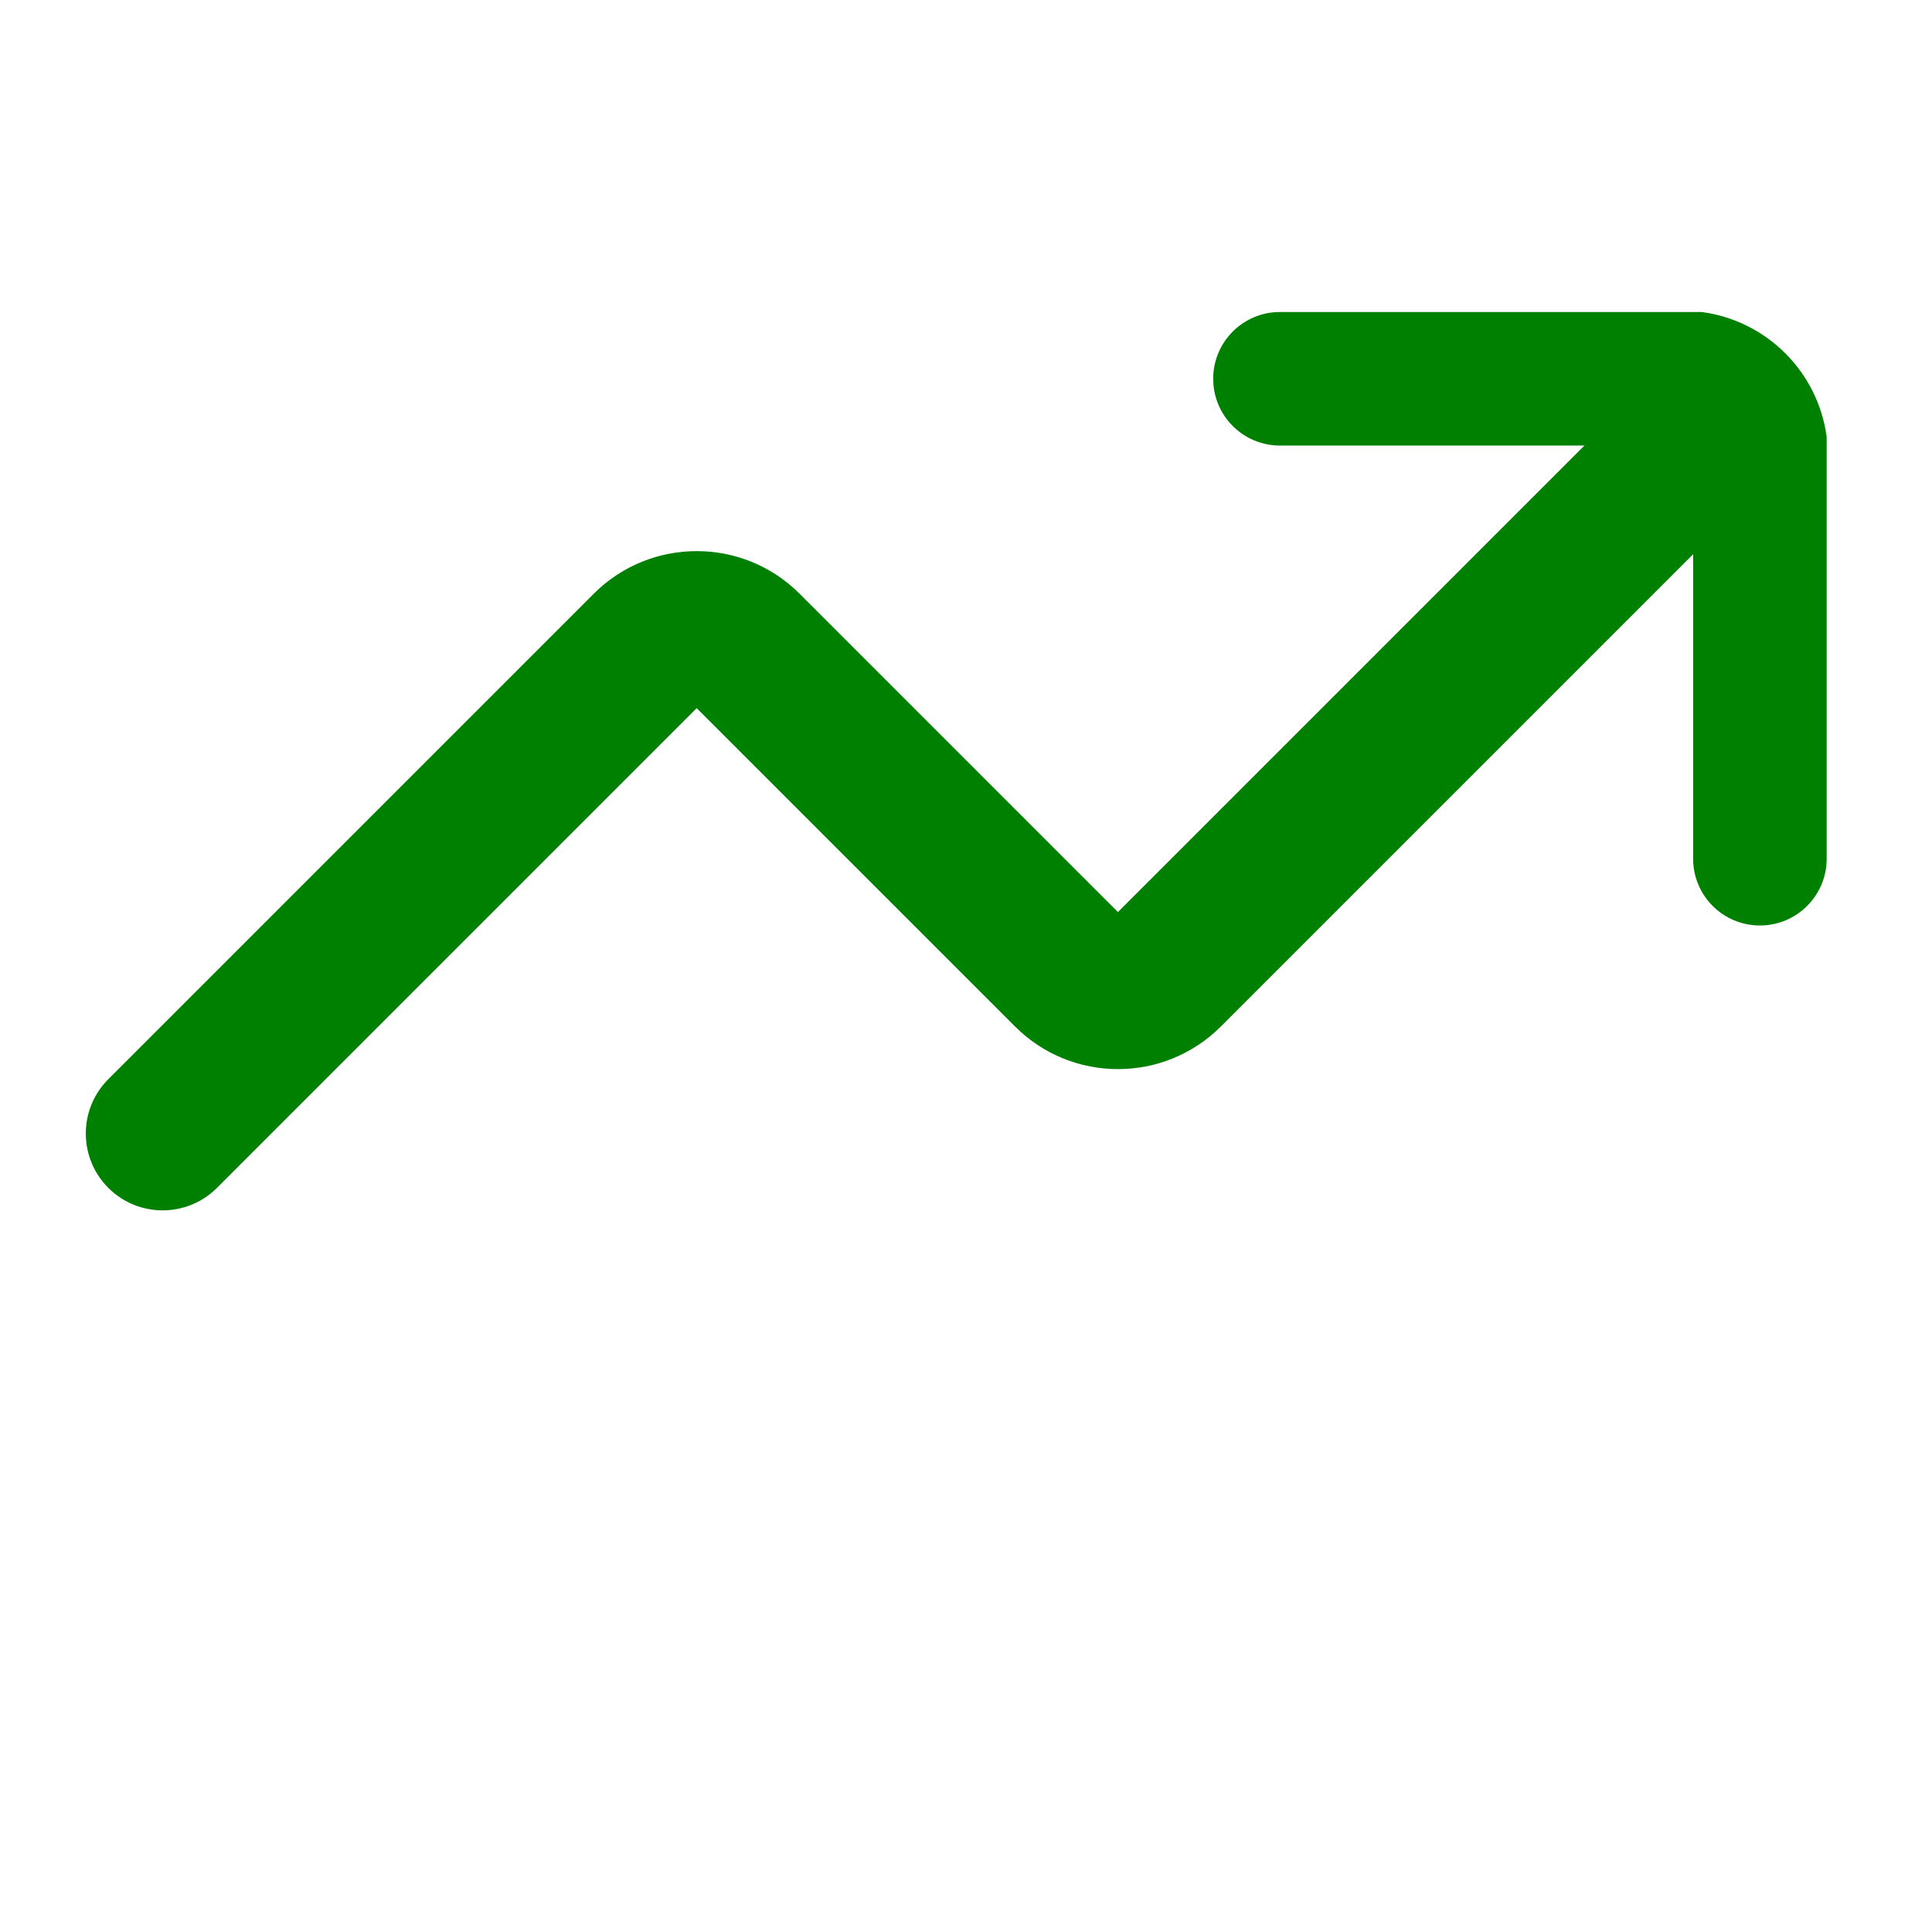
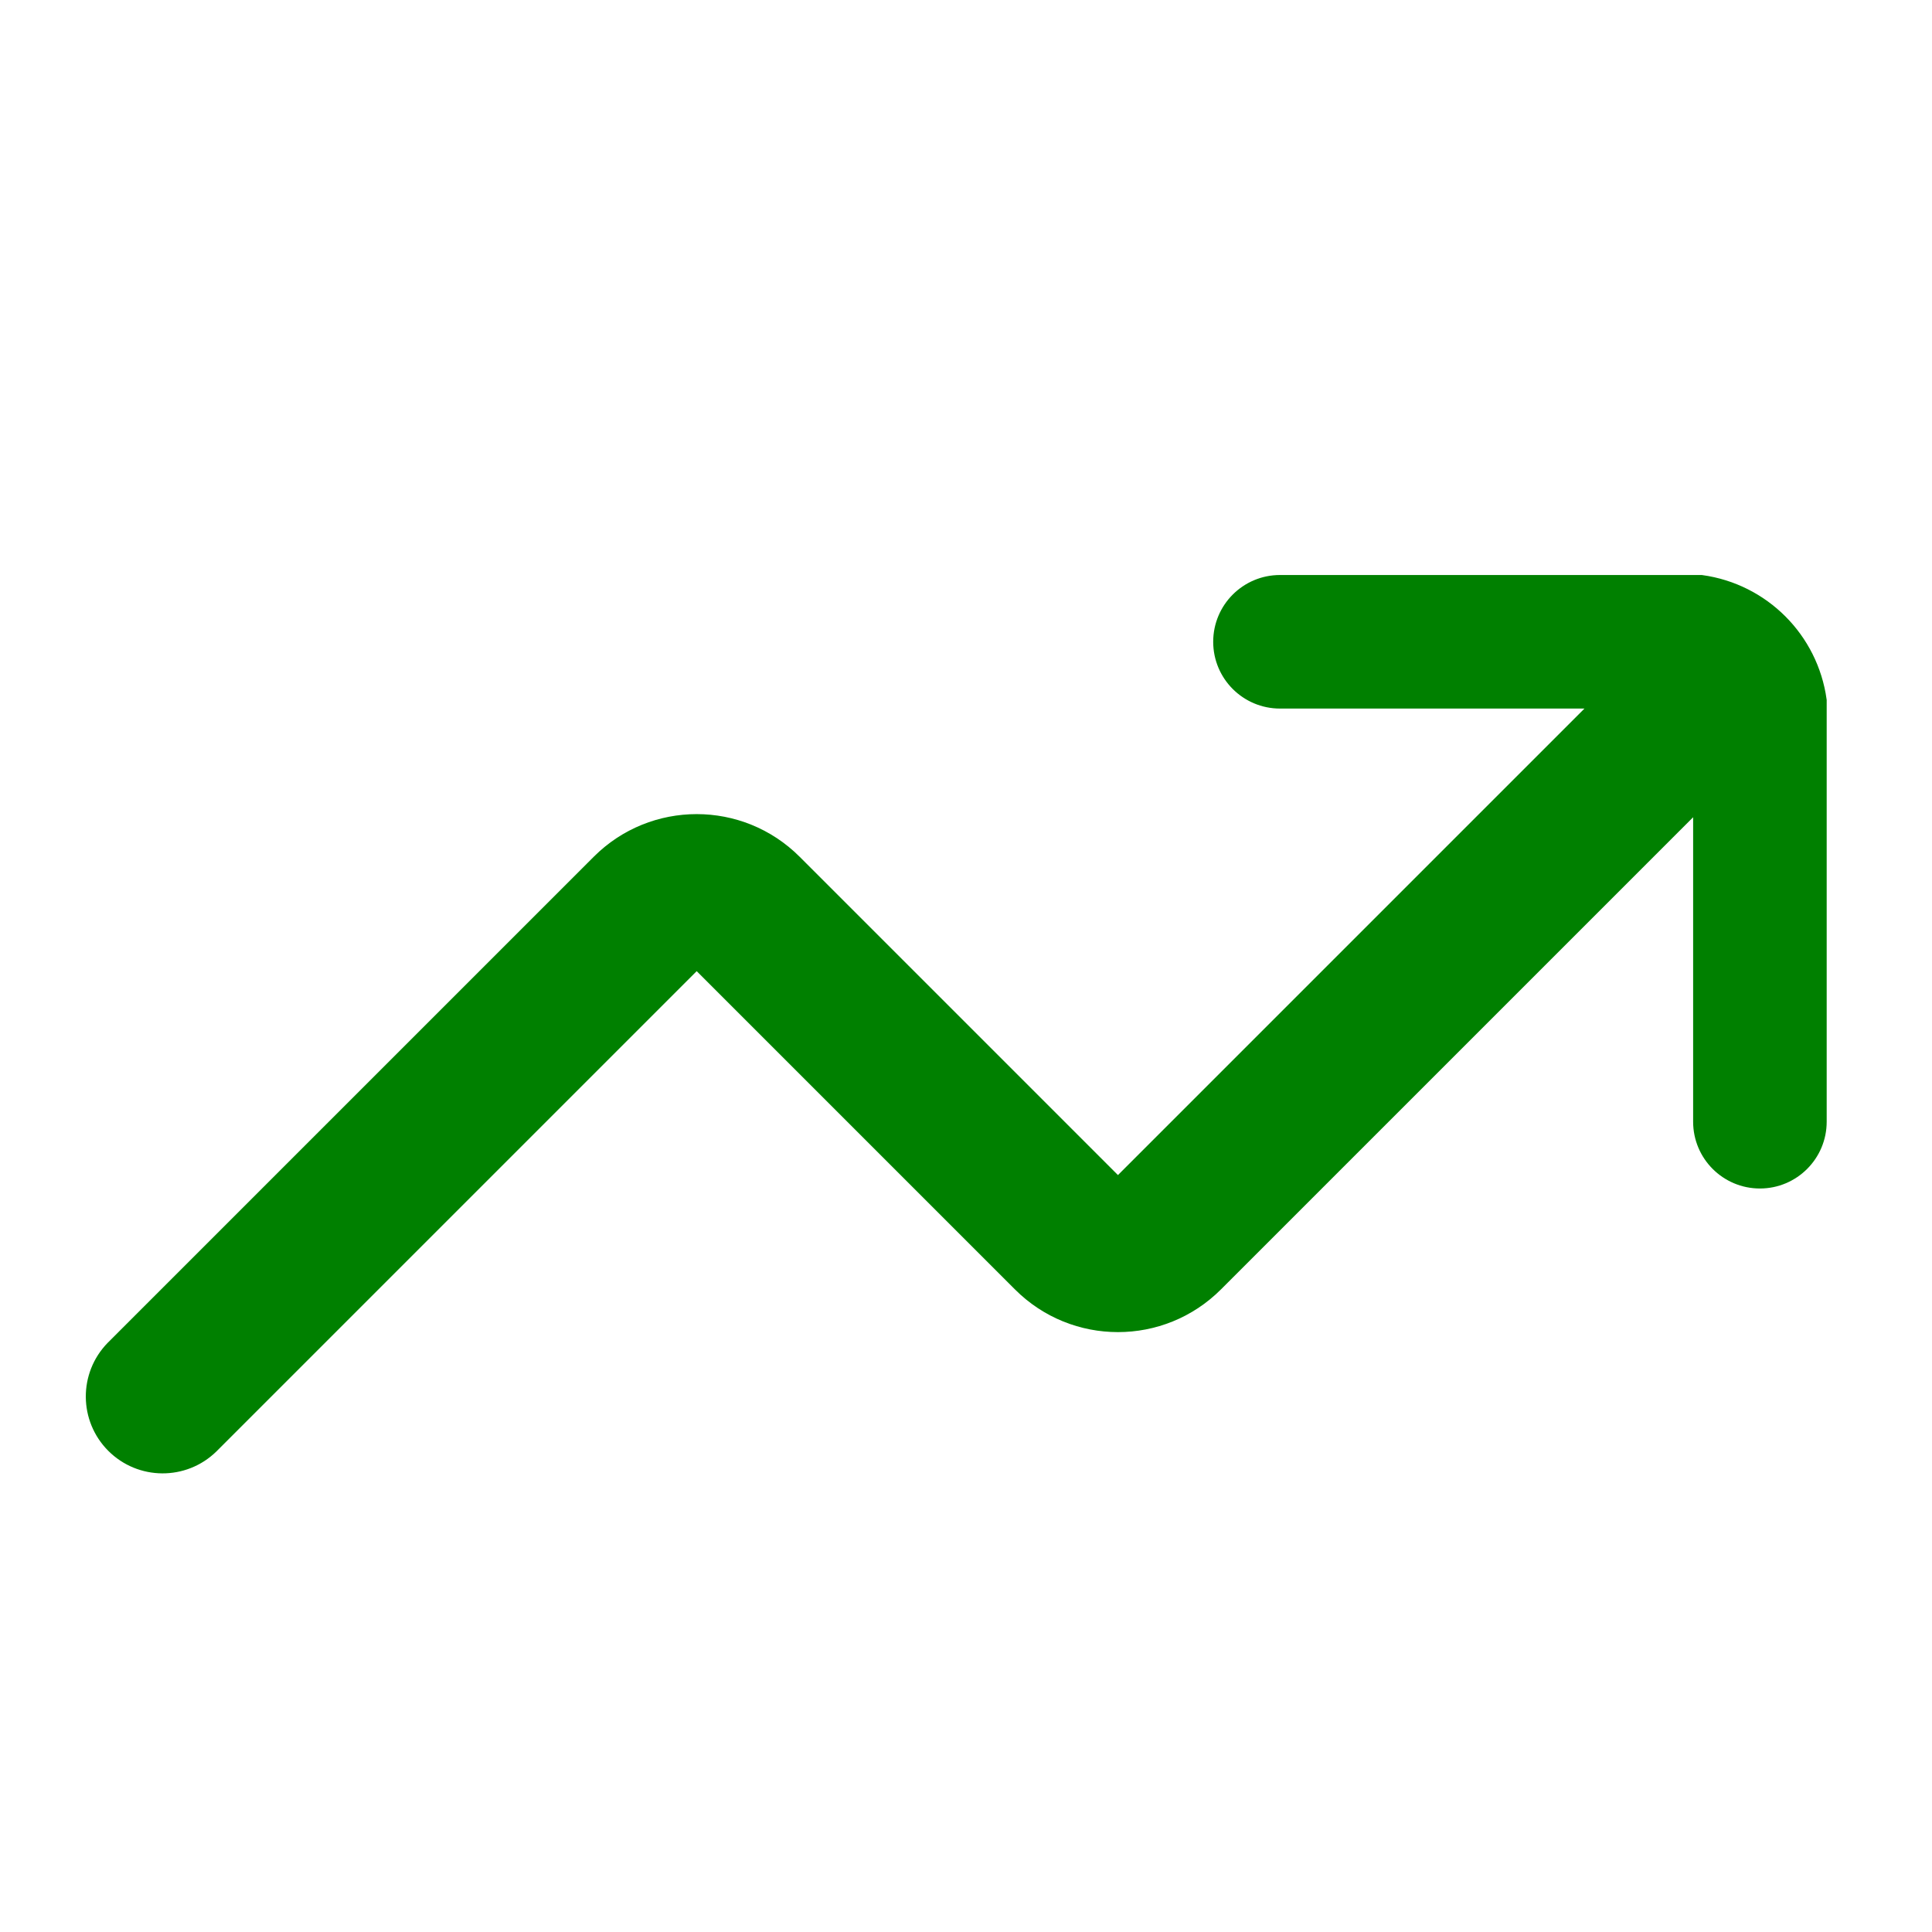
- <svg xmlns="http://www.w3.org/2000/svg" viewBox="0 0 119.243 119.243" width="100px" height="100px">
+ <svg xmlns="http://www.w3.org/2000/svg" viewBox="0 -11.155 119.243 109.088" width="100px" height="100px">
  <path fill="green" stroke="green" stroke-width="1" d="M7, 67 L37, 37 A8.485 8.485 0 0 1 49 37 L69 57 L99 27 L79, 27 A3.621 3.621 0 0 1 79 19.757 L105 19.757 A8.485 8.485 0 0 1 112.243 27 L112.243 53 A3.621 3.621 0 0 1 105 53 L105 33 L75 63 A8.485 8.485 0 0 1 63 63 L43 43 L13 73 A4.243 4.243 0 0 1 7 67 Z" />
</svg>
